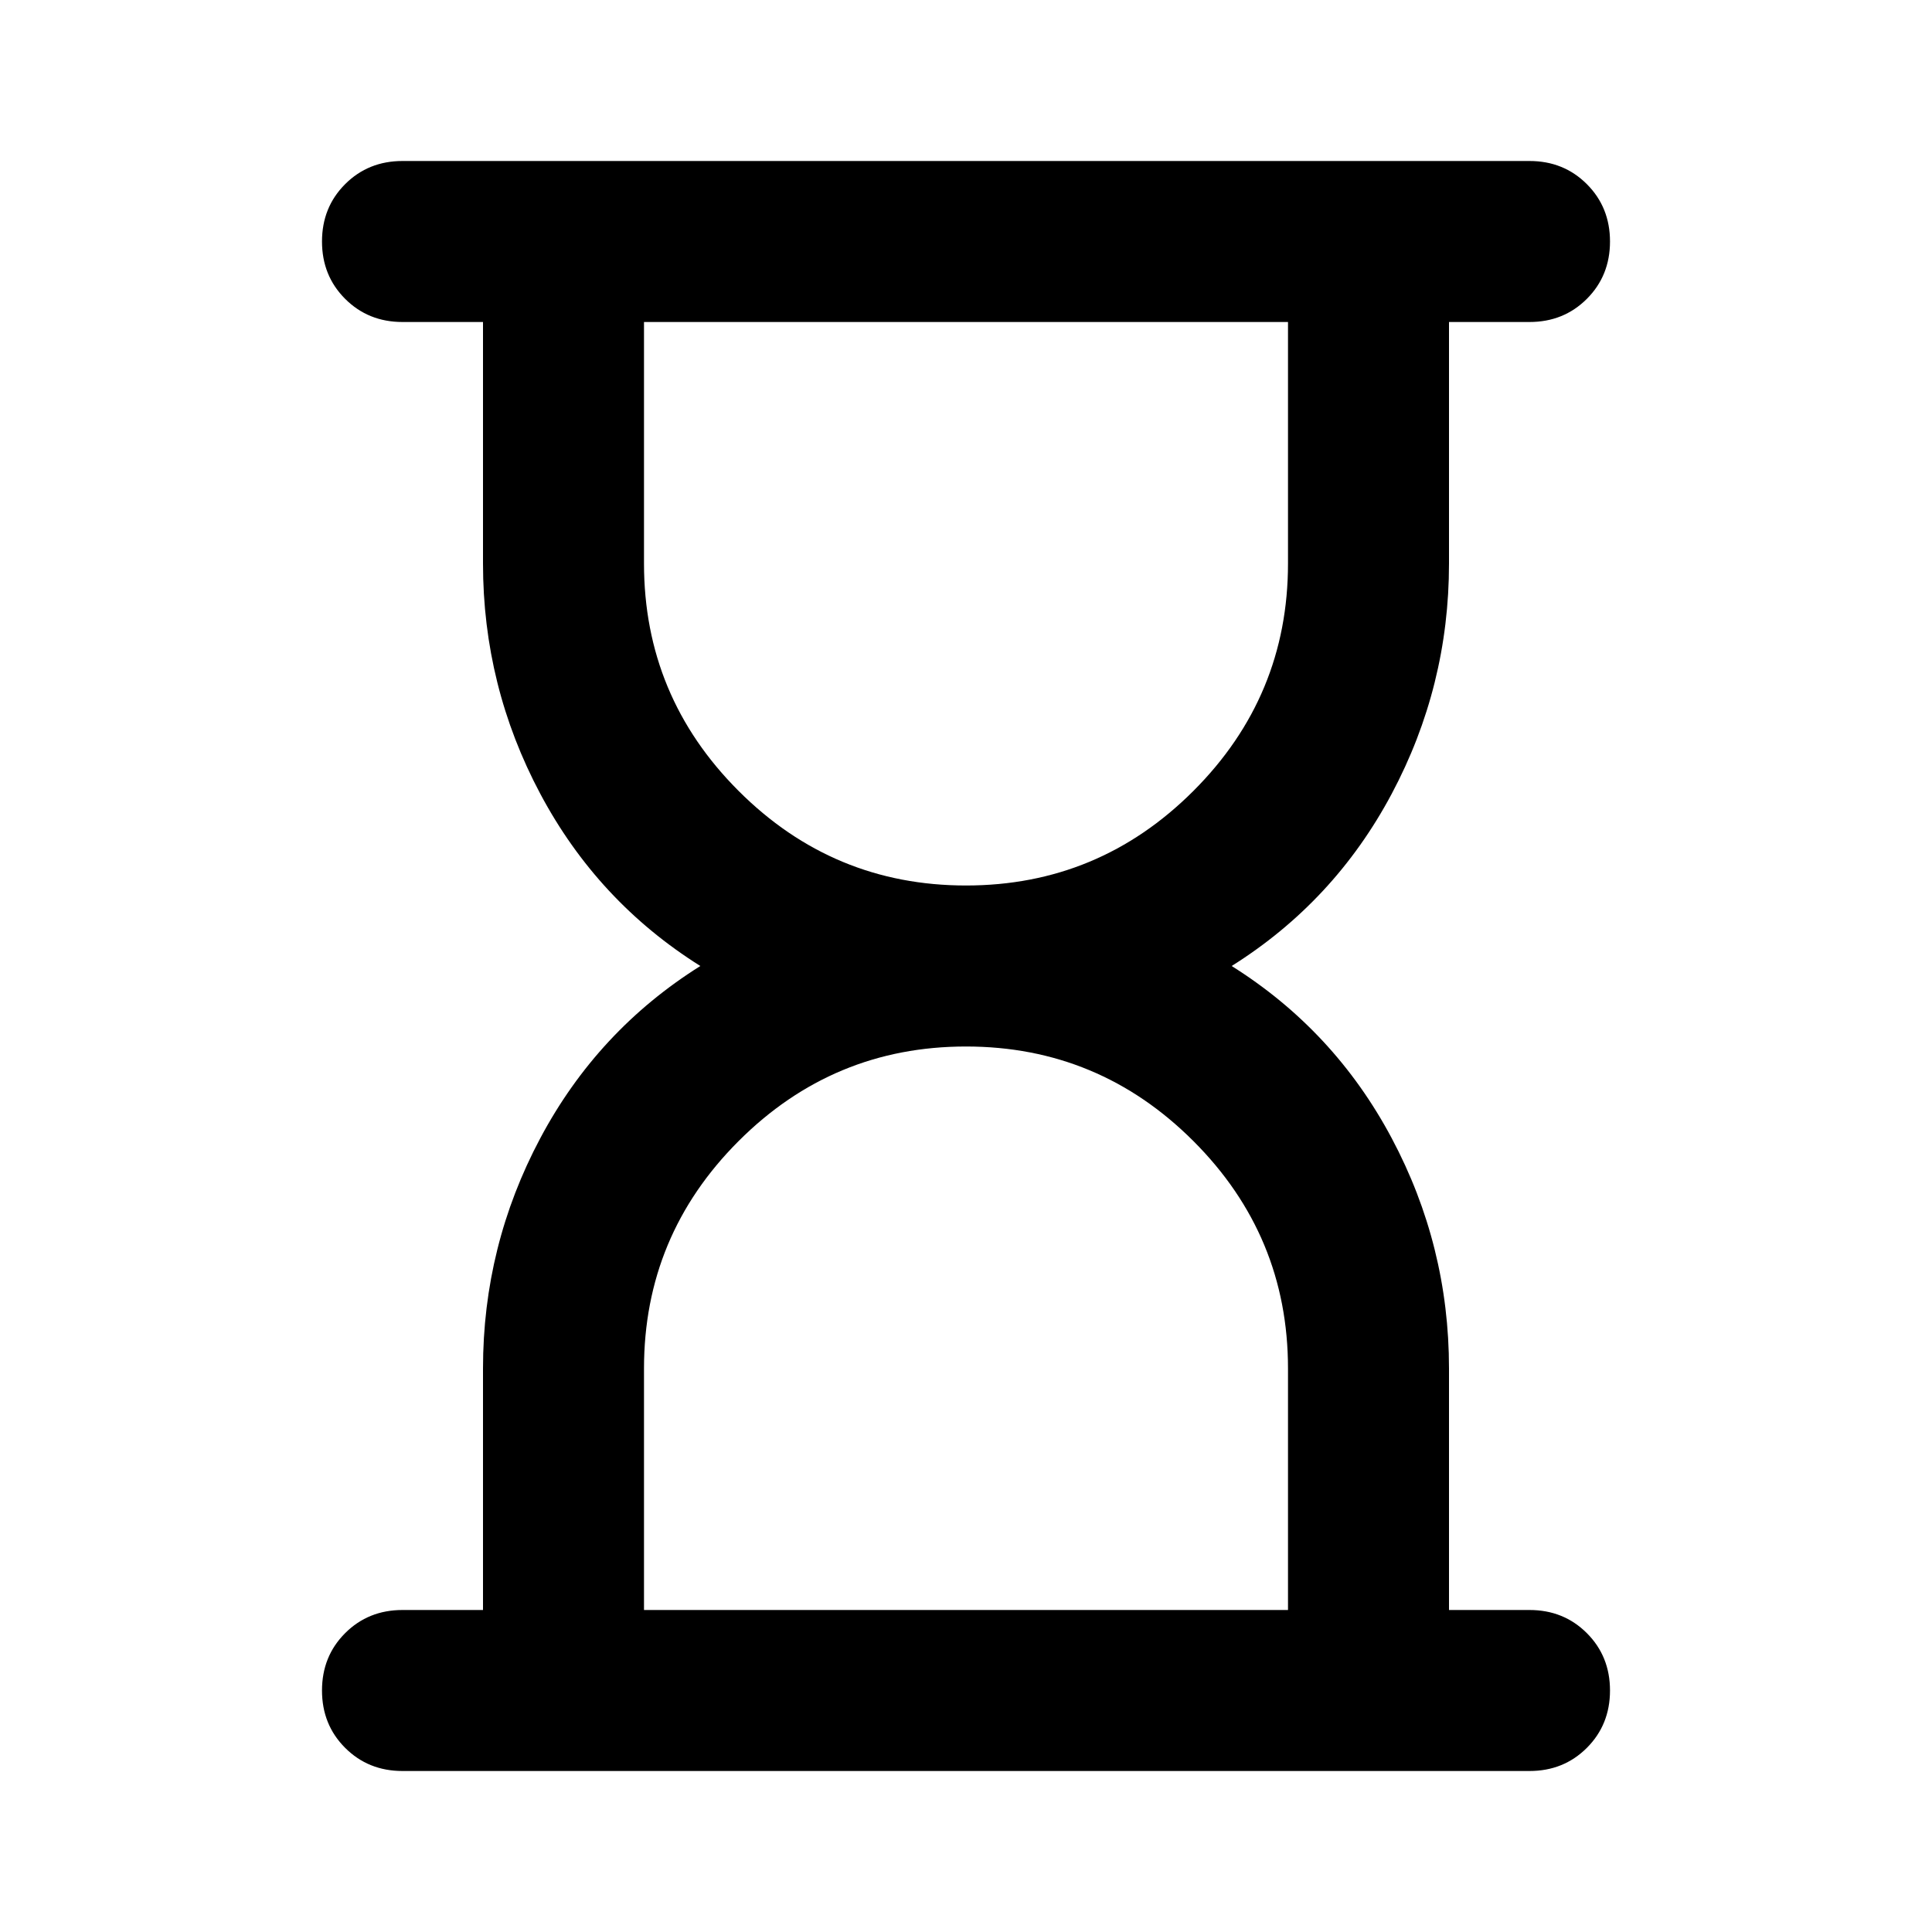
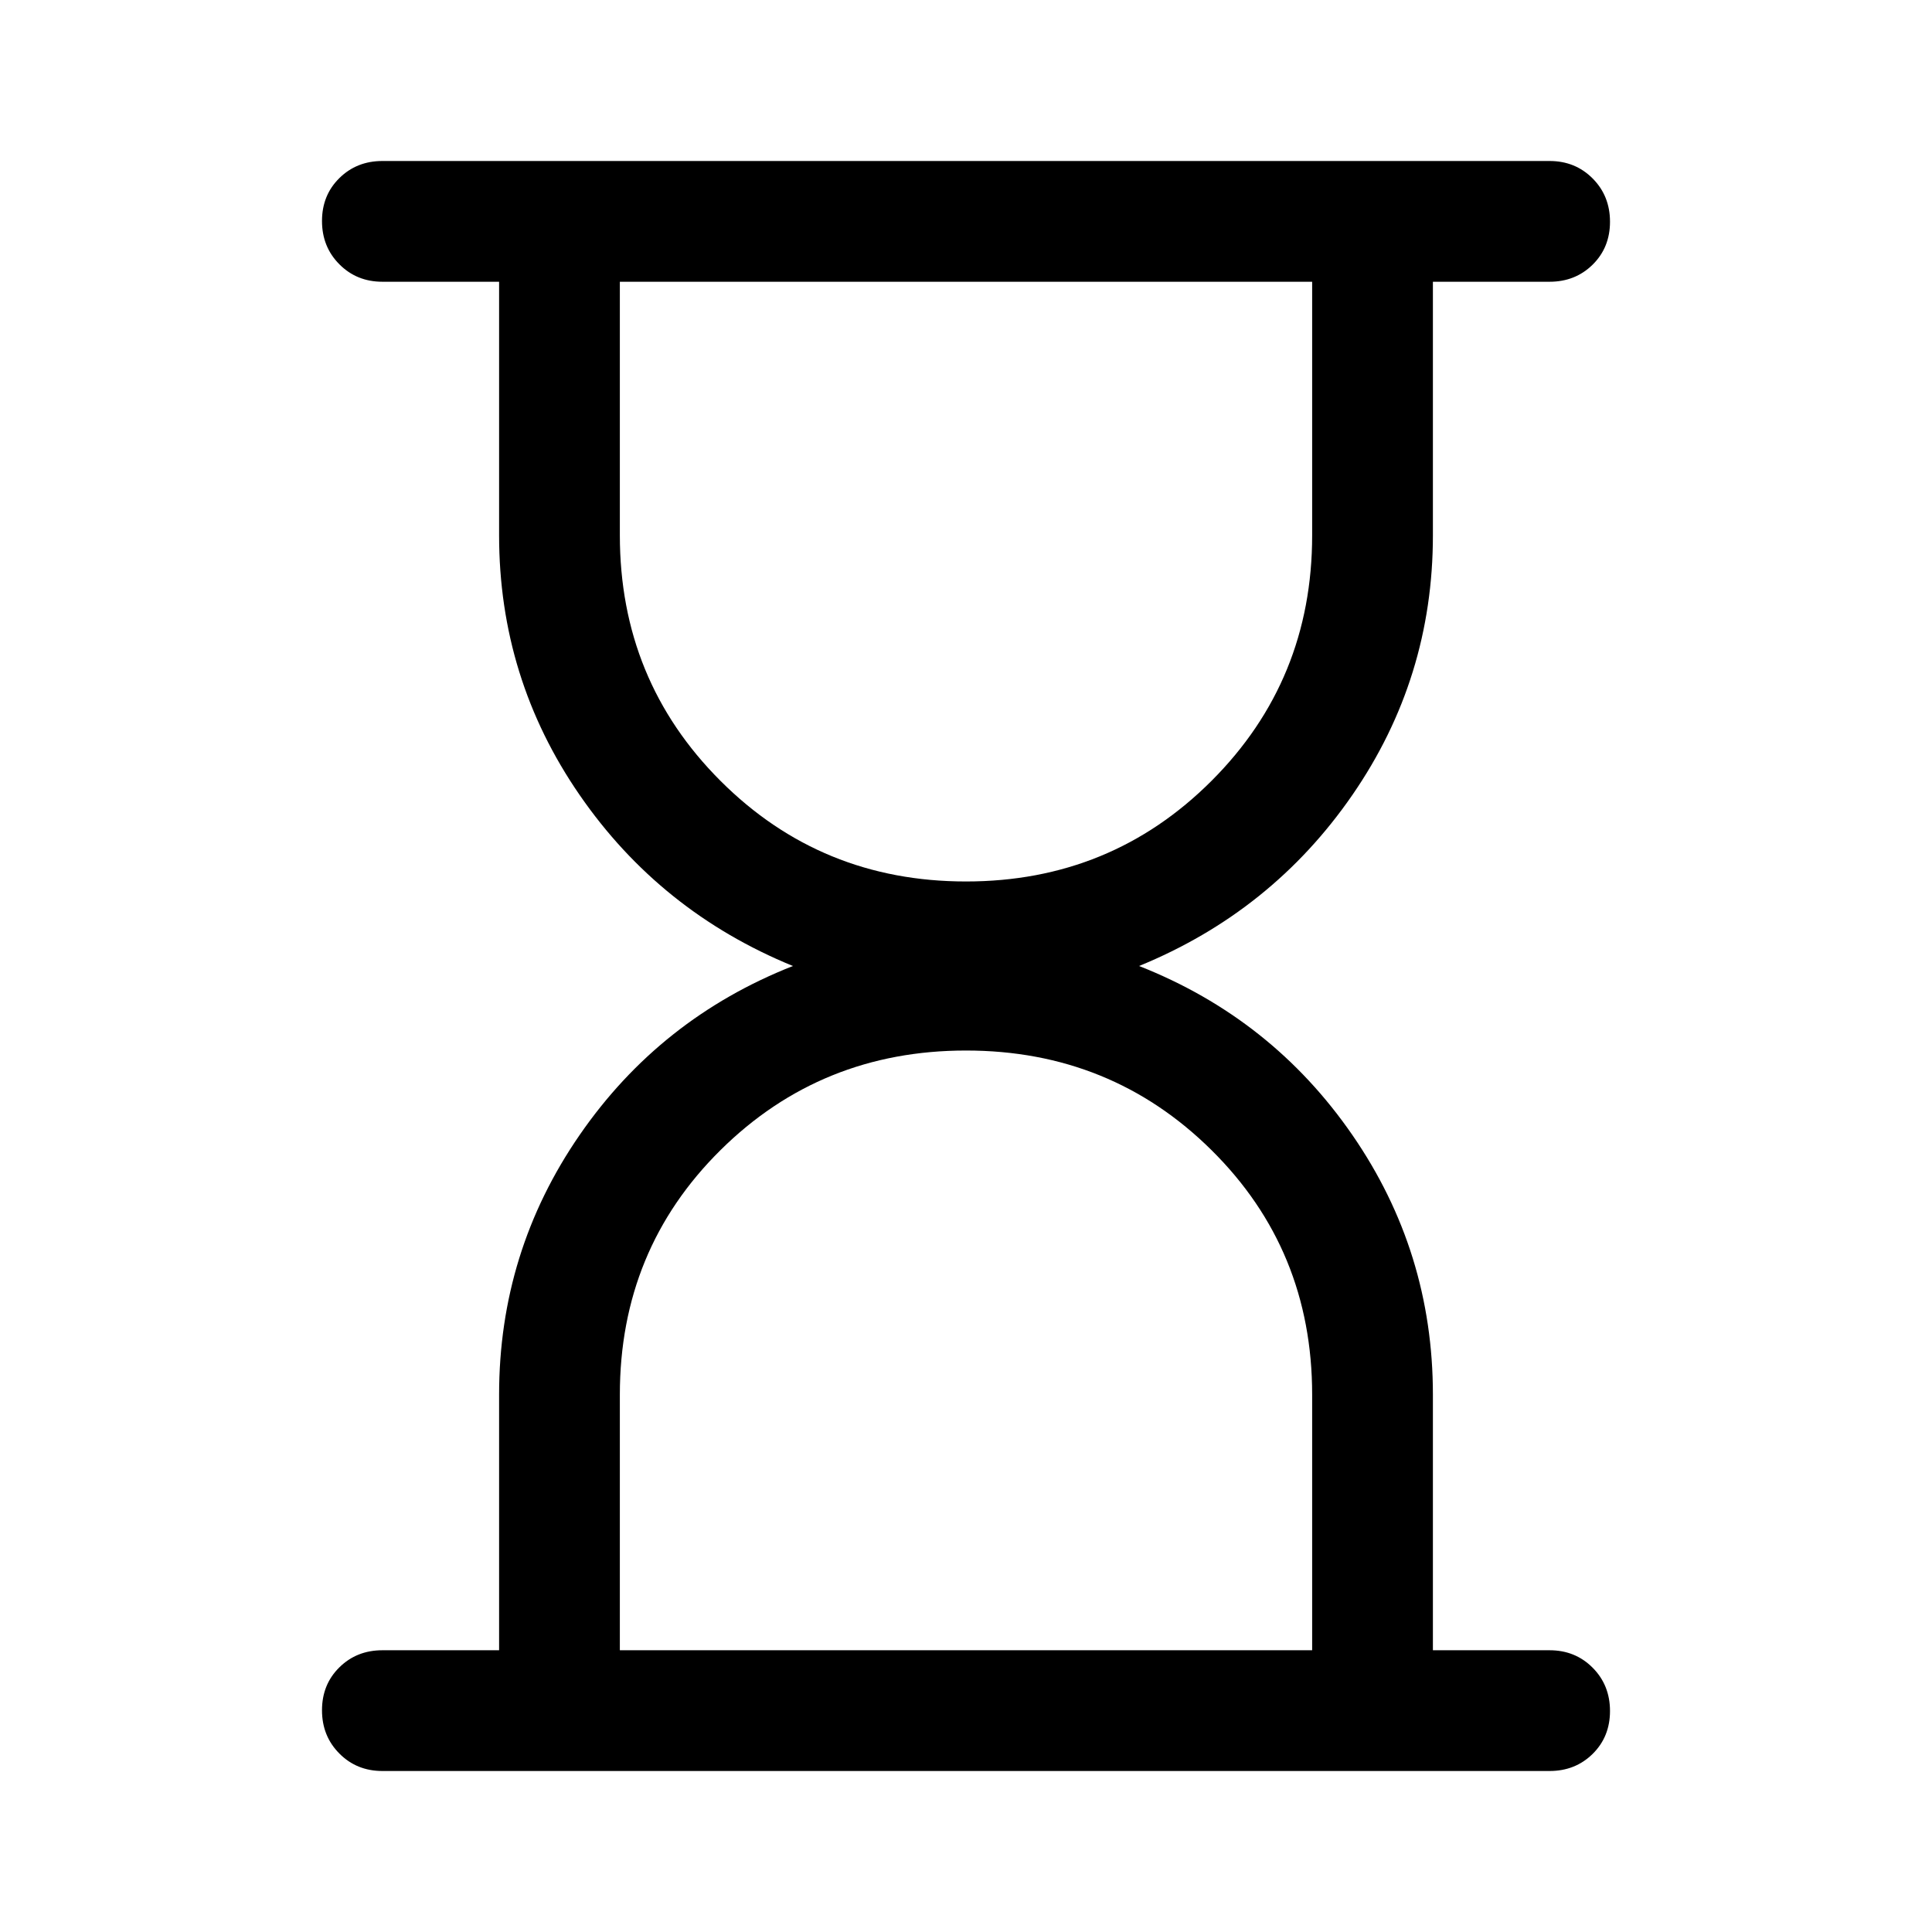
- <svg xmlns="http://www.w3.org/2000/svg" height="24px" viewBox="0 -960 960 960" width="24px" fill="#000000">
-   <path d="M320-160h320v-120q0-66-47-113t-113-47q-66 0-113 47t-47 113v120Zm160-360q66 0 113-47t47-113v-120H320v120q0 66 47 113t113 47ZM200-80q-17 0-28.5-11.5T160-120q0-17 11.5-28.5T200-160h40v-120q0-61 28.5-114.5T348-480q-51-32-79.5-85.5T240-680v-120h-40q-17 0-28.5-11.5T160-840q0-17 11.5-28.5T200-880h560q17 0 28.5 11.5T800-840q0 17-11.5 28.5T760-800h-40v120q0 61-28.5 114.5T612-480q51 32 79.5 85.5T720-280v120h40q17 0 28.5 11.5T800-120q0 17-11.5 28.5T760-80H200Z" />
+ <svg xmlns="http://www.w3.org/2000/svg" height="48px" viewBox="0 -960 960 960" width="48px" fill="#000000">
+   <path d="M308-140h344v-127q0-72-50-121.5T480-438q-72 0-122 49.5T308-267v127Zm172-382q72 0 122-50t50-122v-126H308v126q0 72 50 122t122 50ZM190-80q-12.75 0-21.37-8.68-8.63-8.67-8.63-21.5 0-12.82 8.63-21.32 8.62-8.5 21.37-8.5h58v-127q0-71 40-129t106-84q-66-27-106-85t-40-129v-126h-58q-12.75 0-21.37-8.68-8.63-8.67-8.63-21.5 0-12.82 8.63-21.32 8.62-8.5 21.37-8.5h580q12.75 0 21.38 8.68 8.62 8.67 8.62 21.5 0 12.82-8.62 21.32-8.63 8.5-21.38 8.5h-58v126q0 71-40 129t-106 85q66 26 106 84t40 129v127h58q12.75 0 21.38 8.68 8.62 8.67 8.62 21.5 0 12.82-8.62 21.32Q782.75-80 770-80H190Zm290-60Zm0-680Z" />
</svg>
